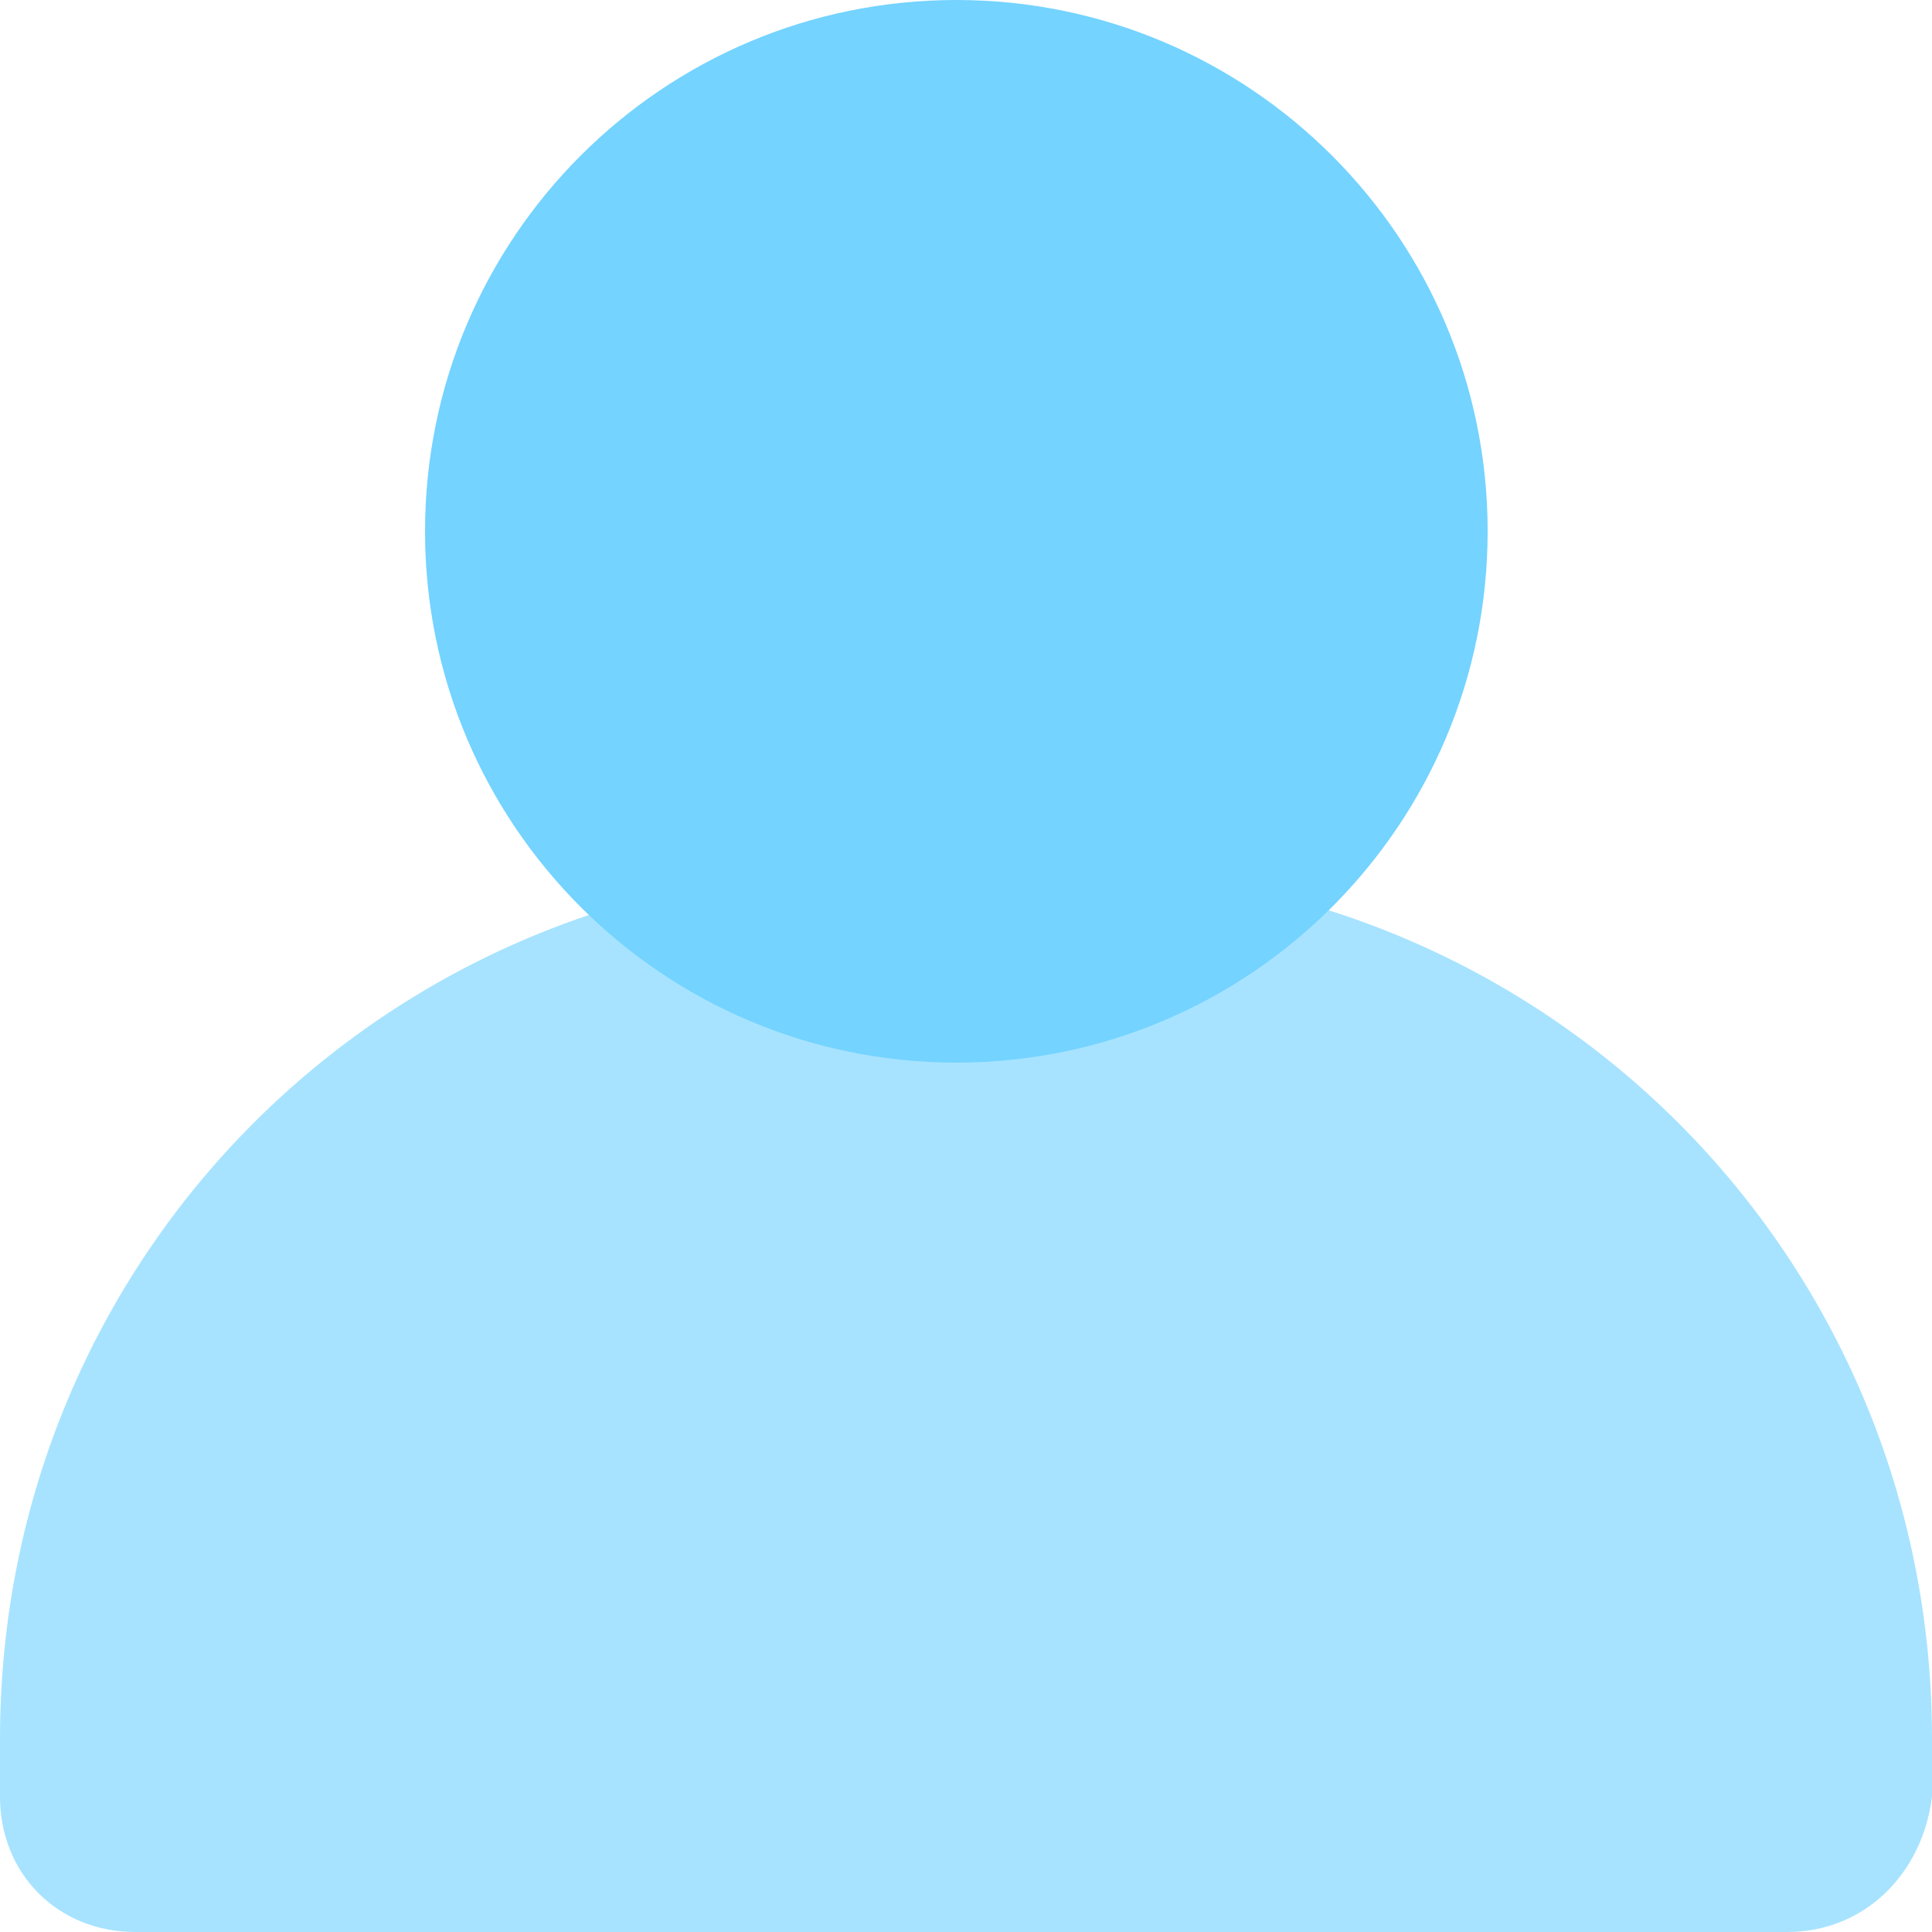
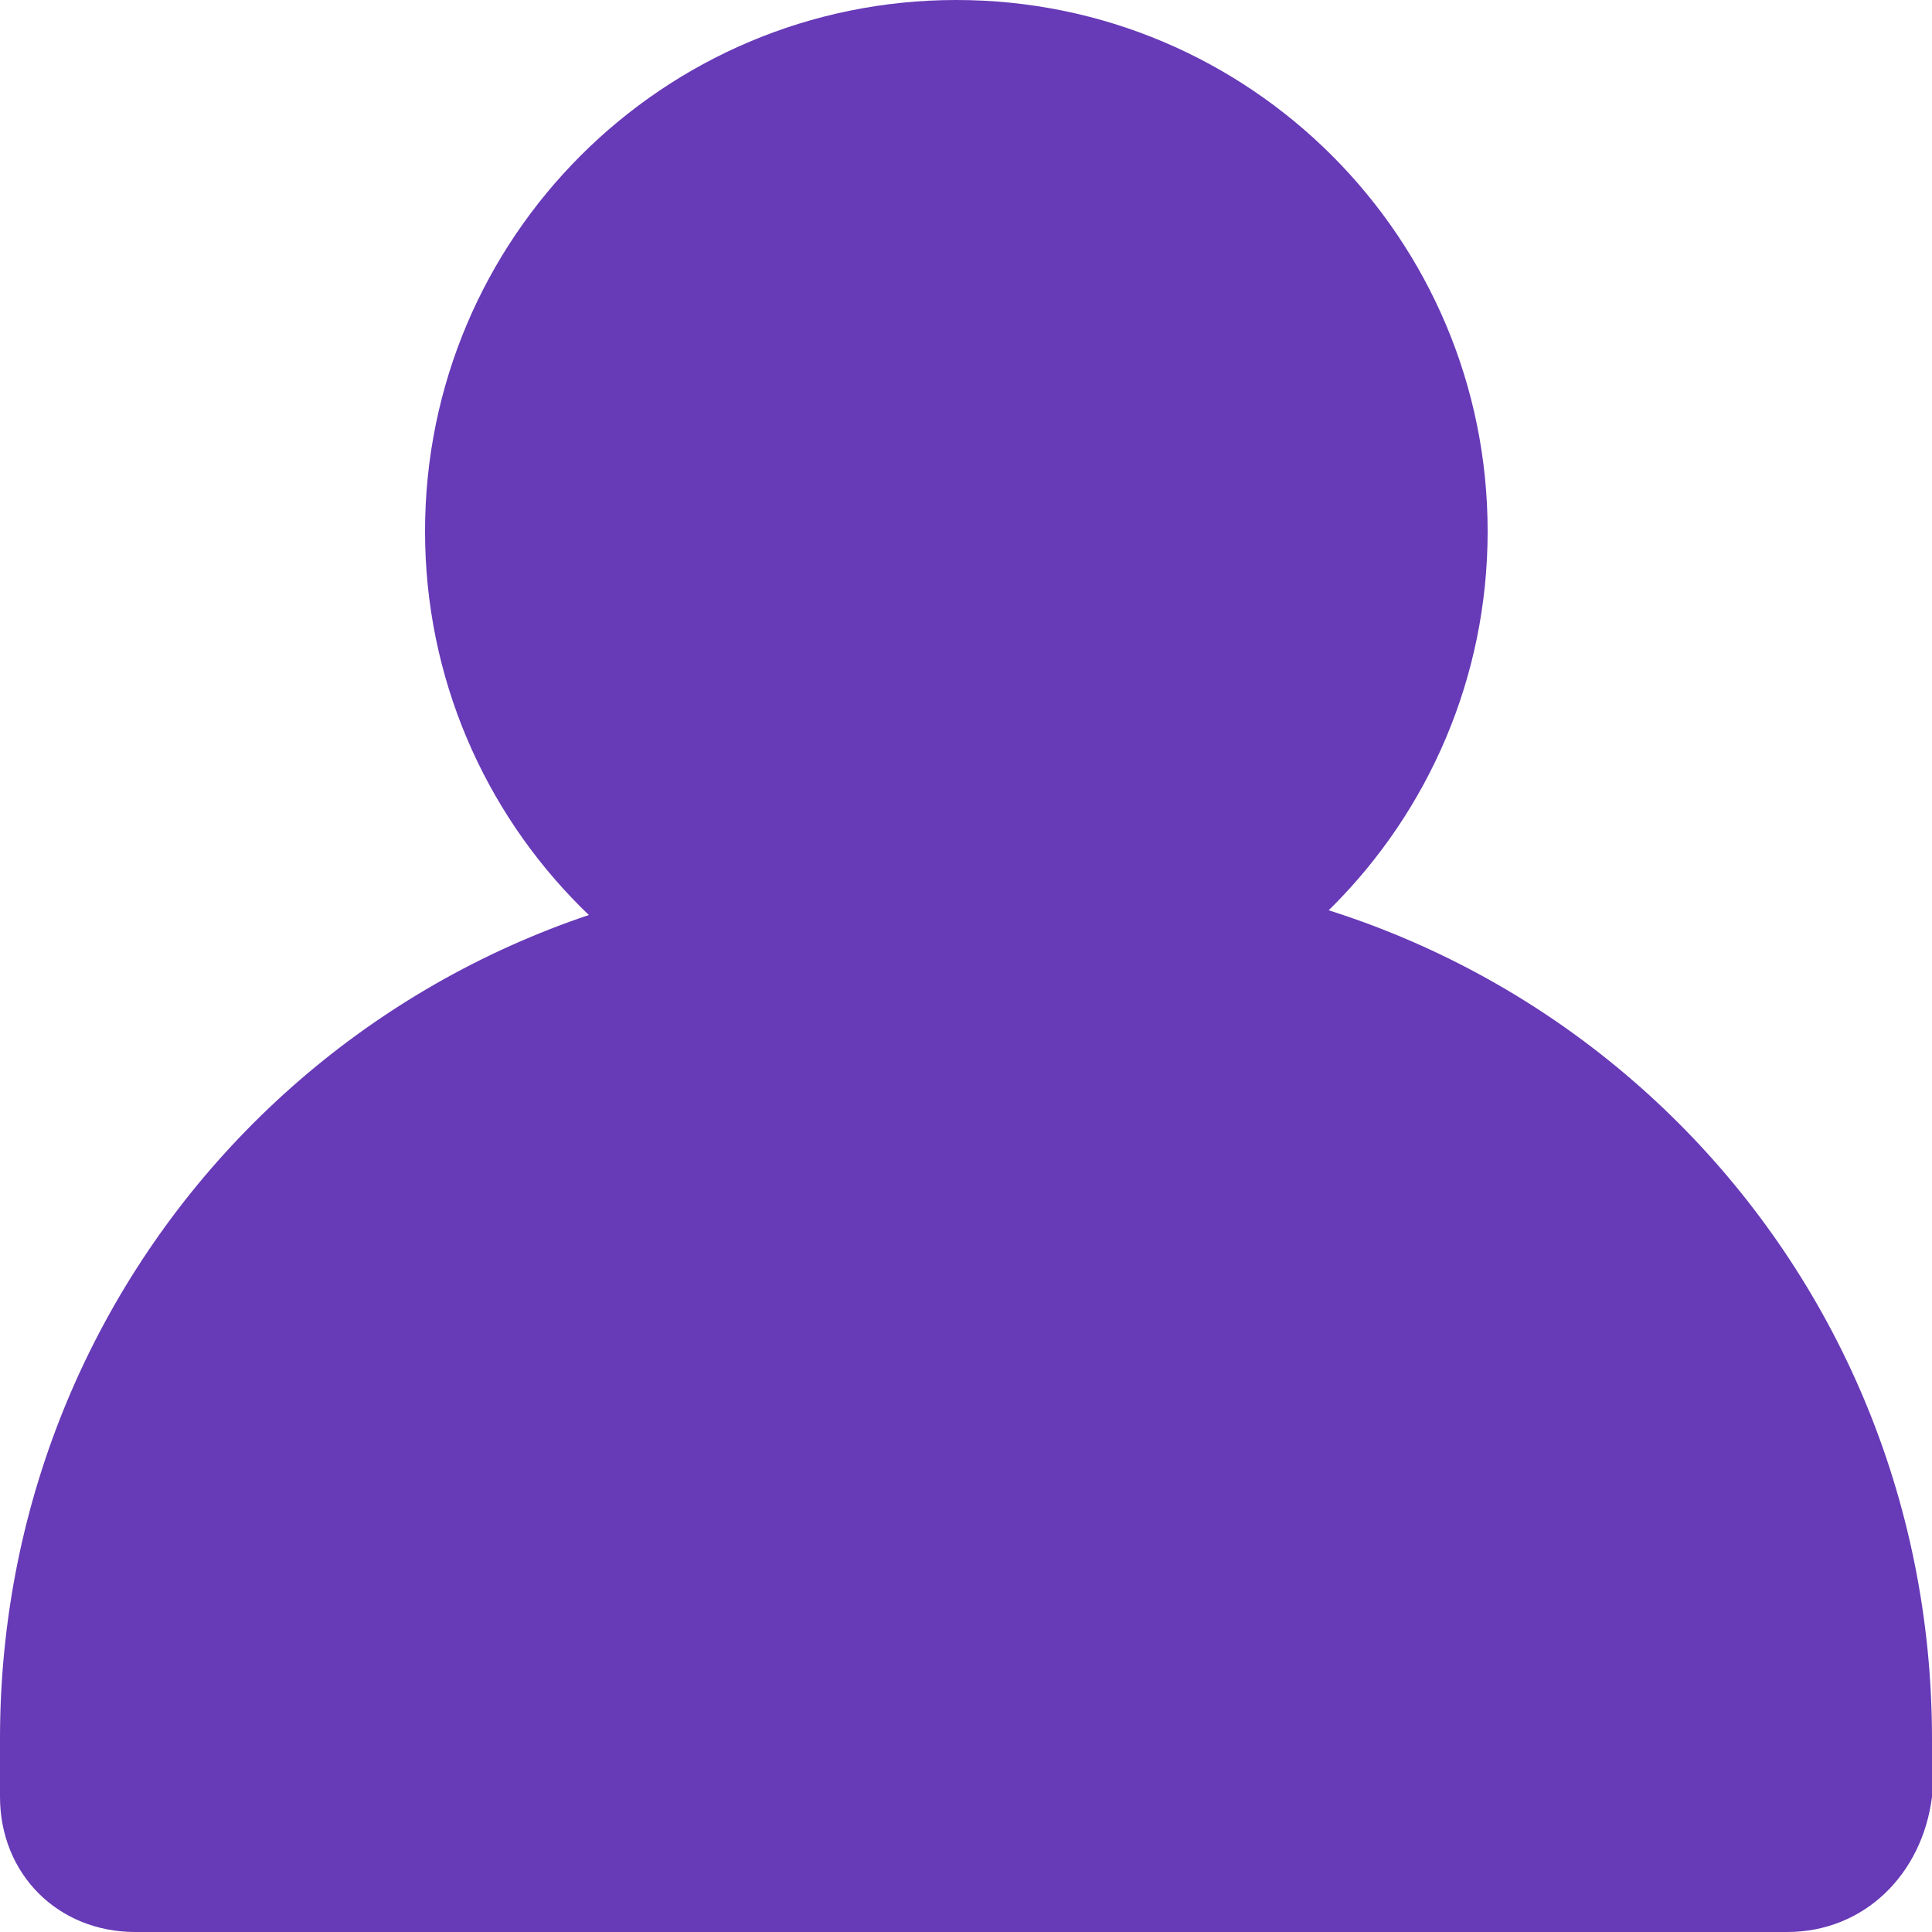
<svg xmlns="http://www.w3.org/2000/svg" width="20" height="20" viewBox="0 0 20 20">
  <g fill="none" fill-rule="evenodd">
-     <path fill="#A7E3FF" d="M18.5 20H1.4C.6 20 0 19.4 0 18.6V18c0-5 4-9 9-9h2c5 0 9 4 9 9v.6c-.1.8-.7 1.4-1.5 1.4z" />
-     <circle cx="9.9" cy="5.5" r="5.5" fill="#74D3FF" />
+     <path fill="#673ab7" d="M18.5 20H1.4C.6 20 0 19.4 0 18.6V18c0-5 4-9 9-9h2c5 0 9 4 9 9v.6c-.1.8-.7 1.4-1.5 1.4z" />
+     <circle cx="9.9" cy="5.5" r="5.5" fill="#673ab7" />
  </g>
</svg>
